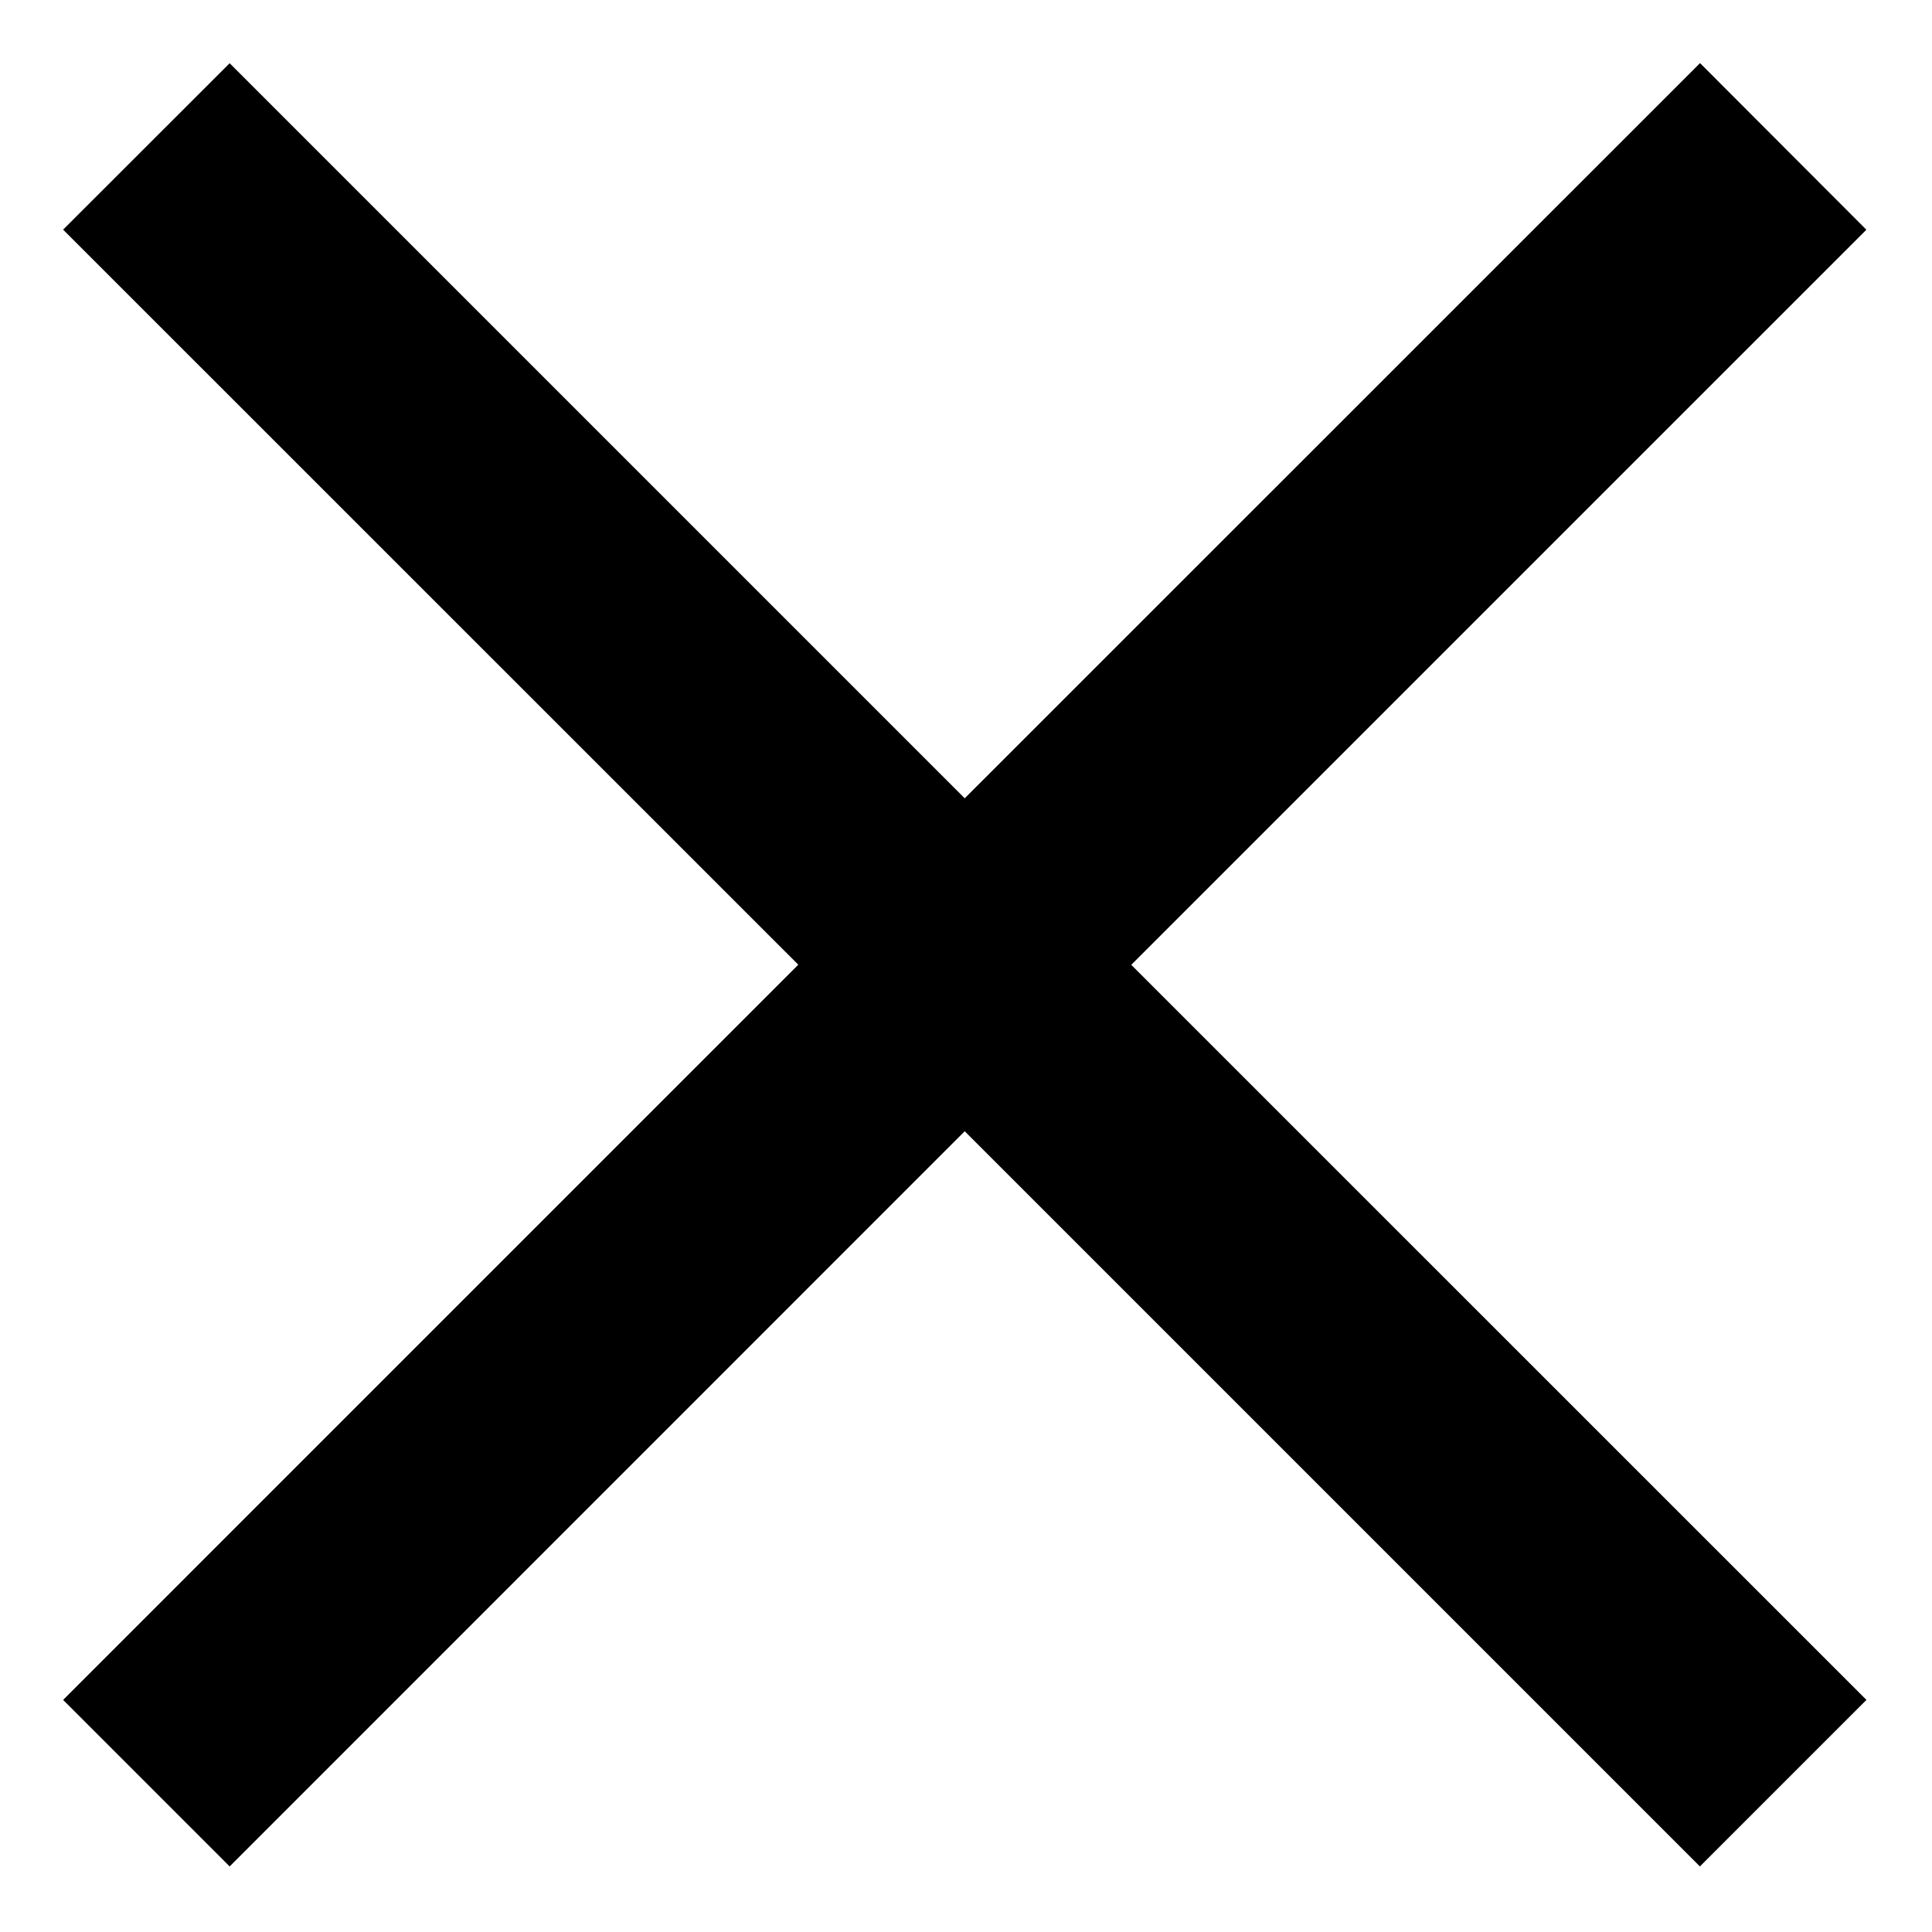
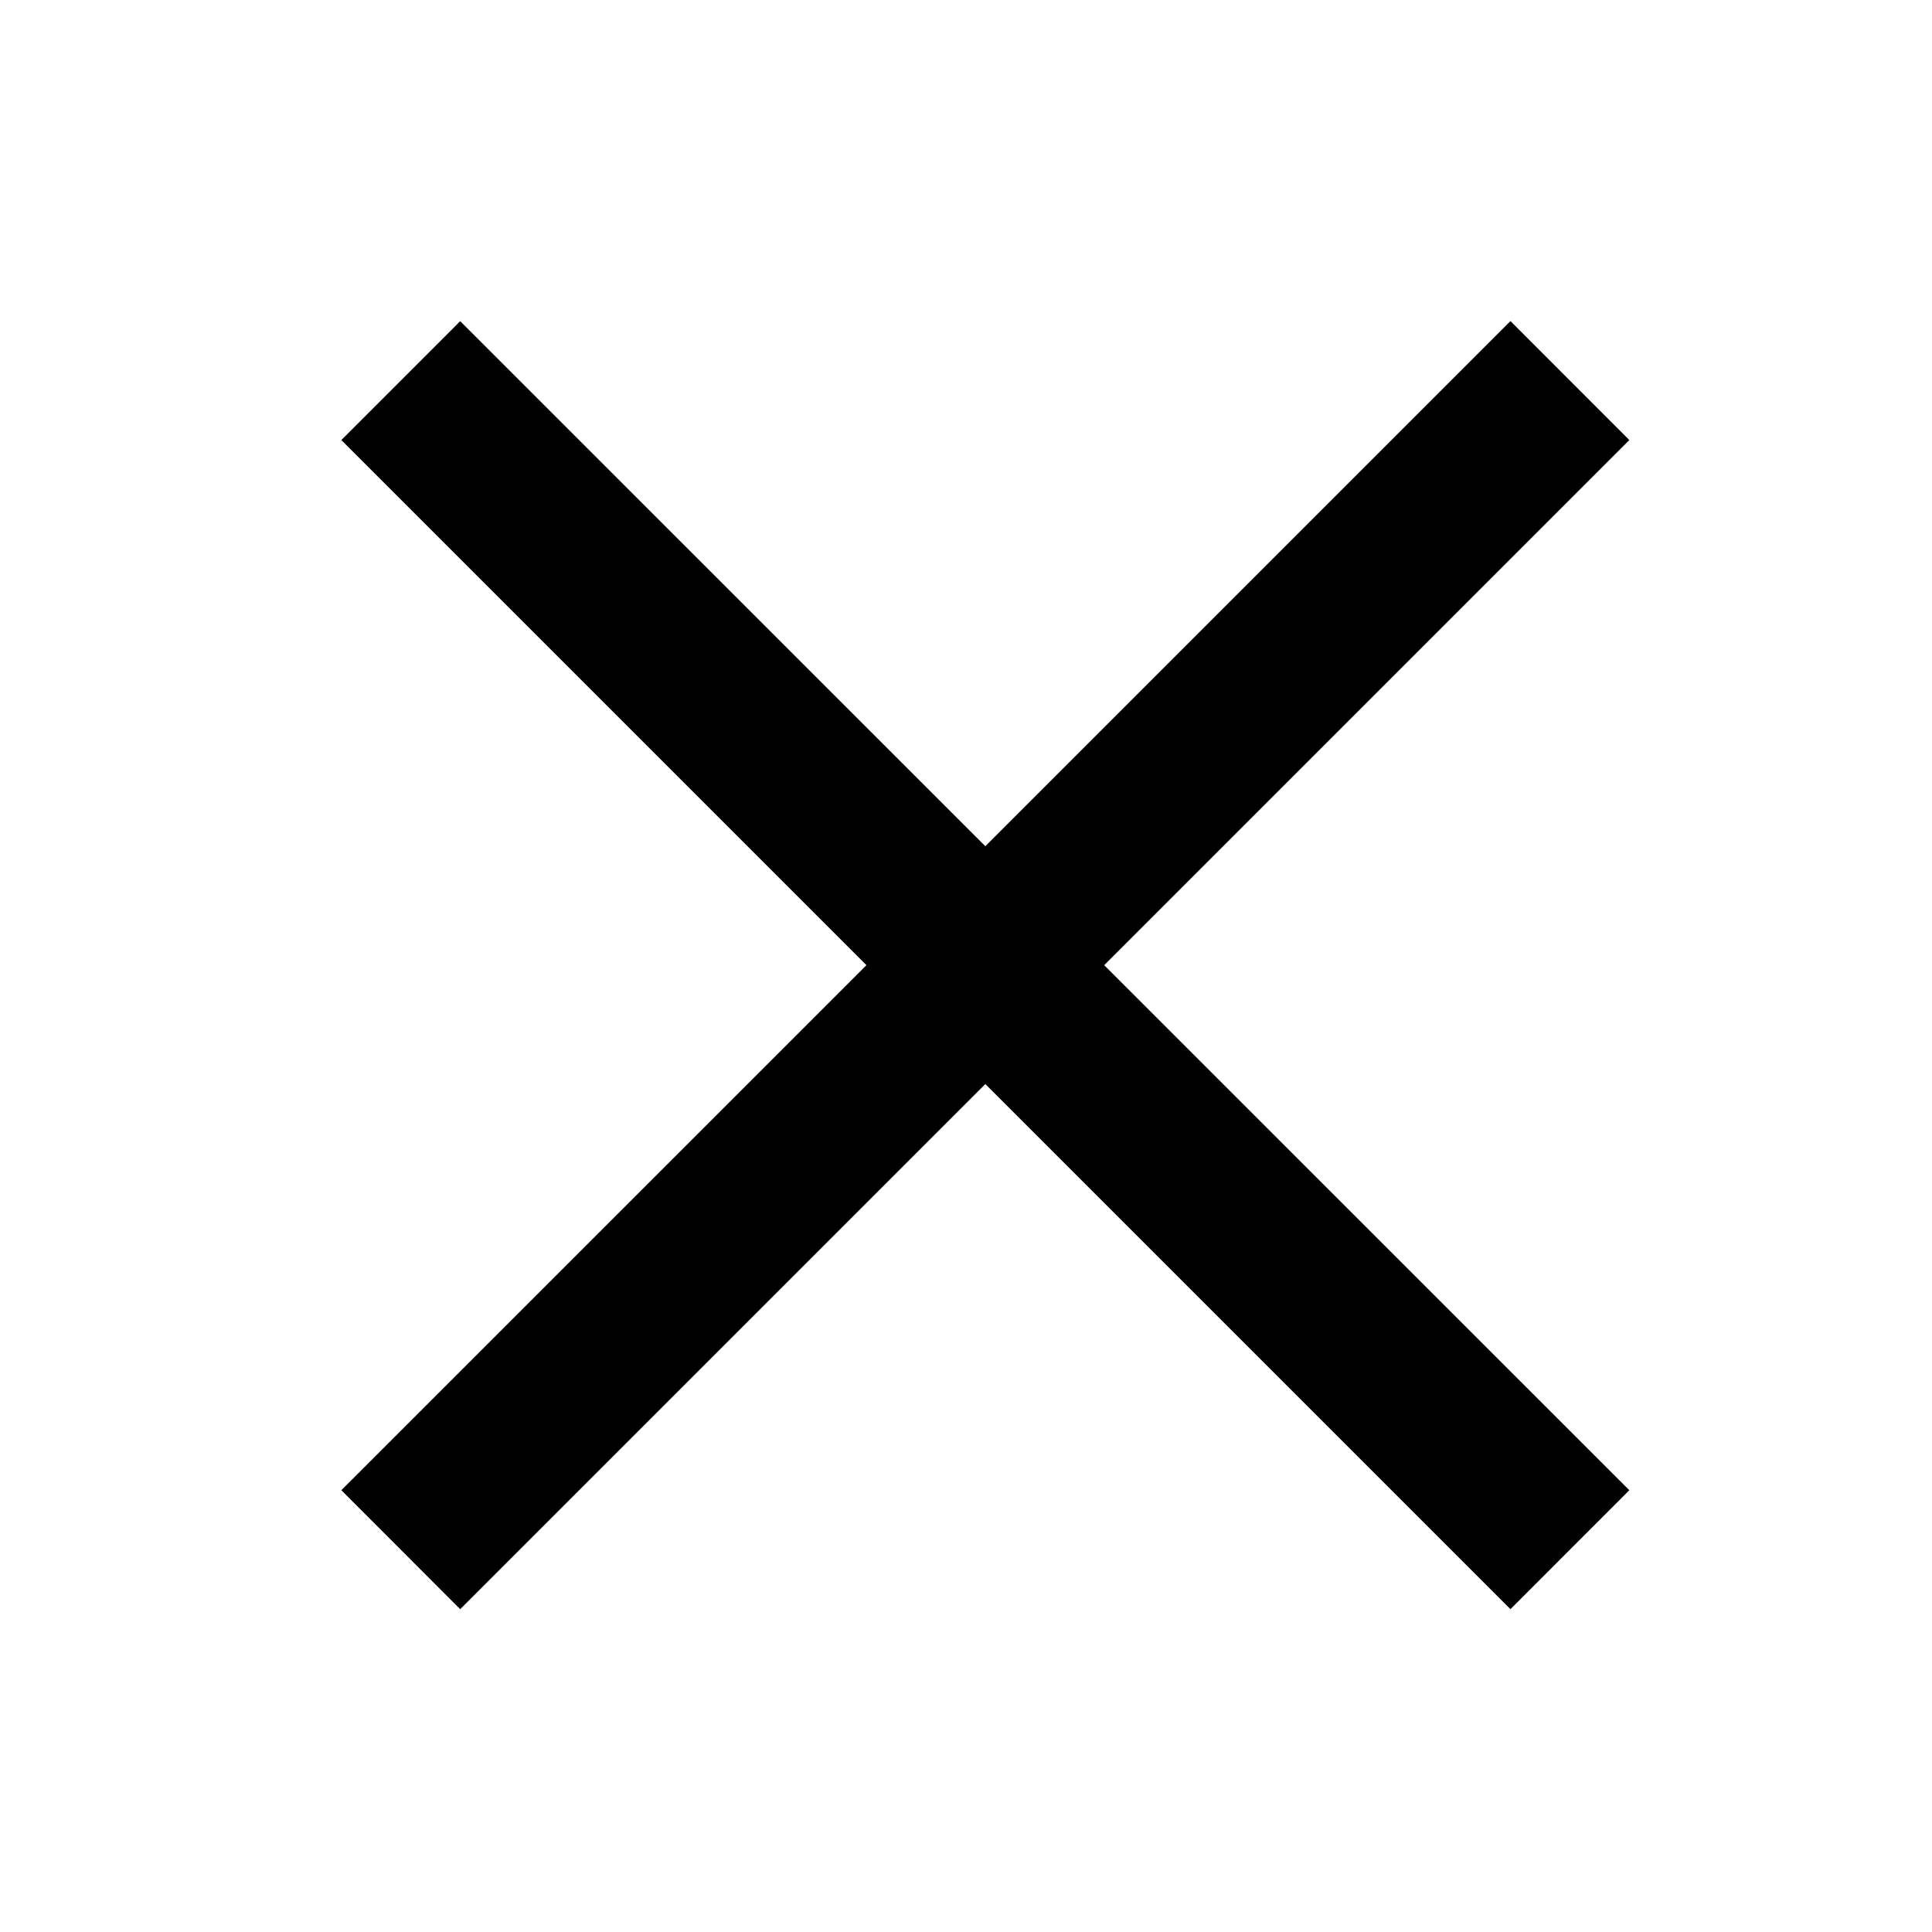
- <svg xmlns="http://www.w3.org/2000/svg" width="15" height="15" fill="none" viewBox="0 0 15 15">
-   <path fill="#000" d="M14.49 1.783 13.199.49 7.49 6.198 1.783.491.49 1.783 6.198 7.49.49 13.198l1.293 1.293L7.49 8.783l5.708 5.708 1.293-1.293-5.708-5.707 5.708-5.708Z" />
+ <svg xmlns="http://www.w3.org/2000/svg" width="21" height="21" fill="none" viewBox="0 0 21 21">
+   <path fill="#000" d="M17.71 4.783 16.418 3.49 10.71 9.198 5.002 3.491 3.71 4.783l5.708 5.708-5.708 5.707 1.292 1.293 5.708-5.708 5.708 5.708 1.292-1.293-5.708-5.707 5.708-5.708Z" />
</svg>
